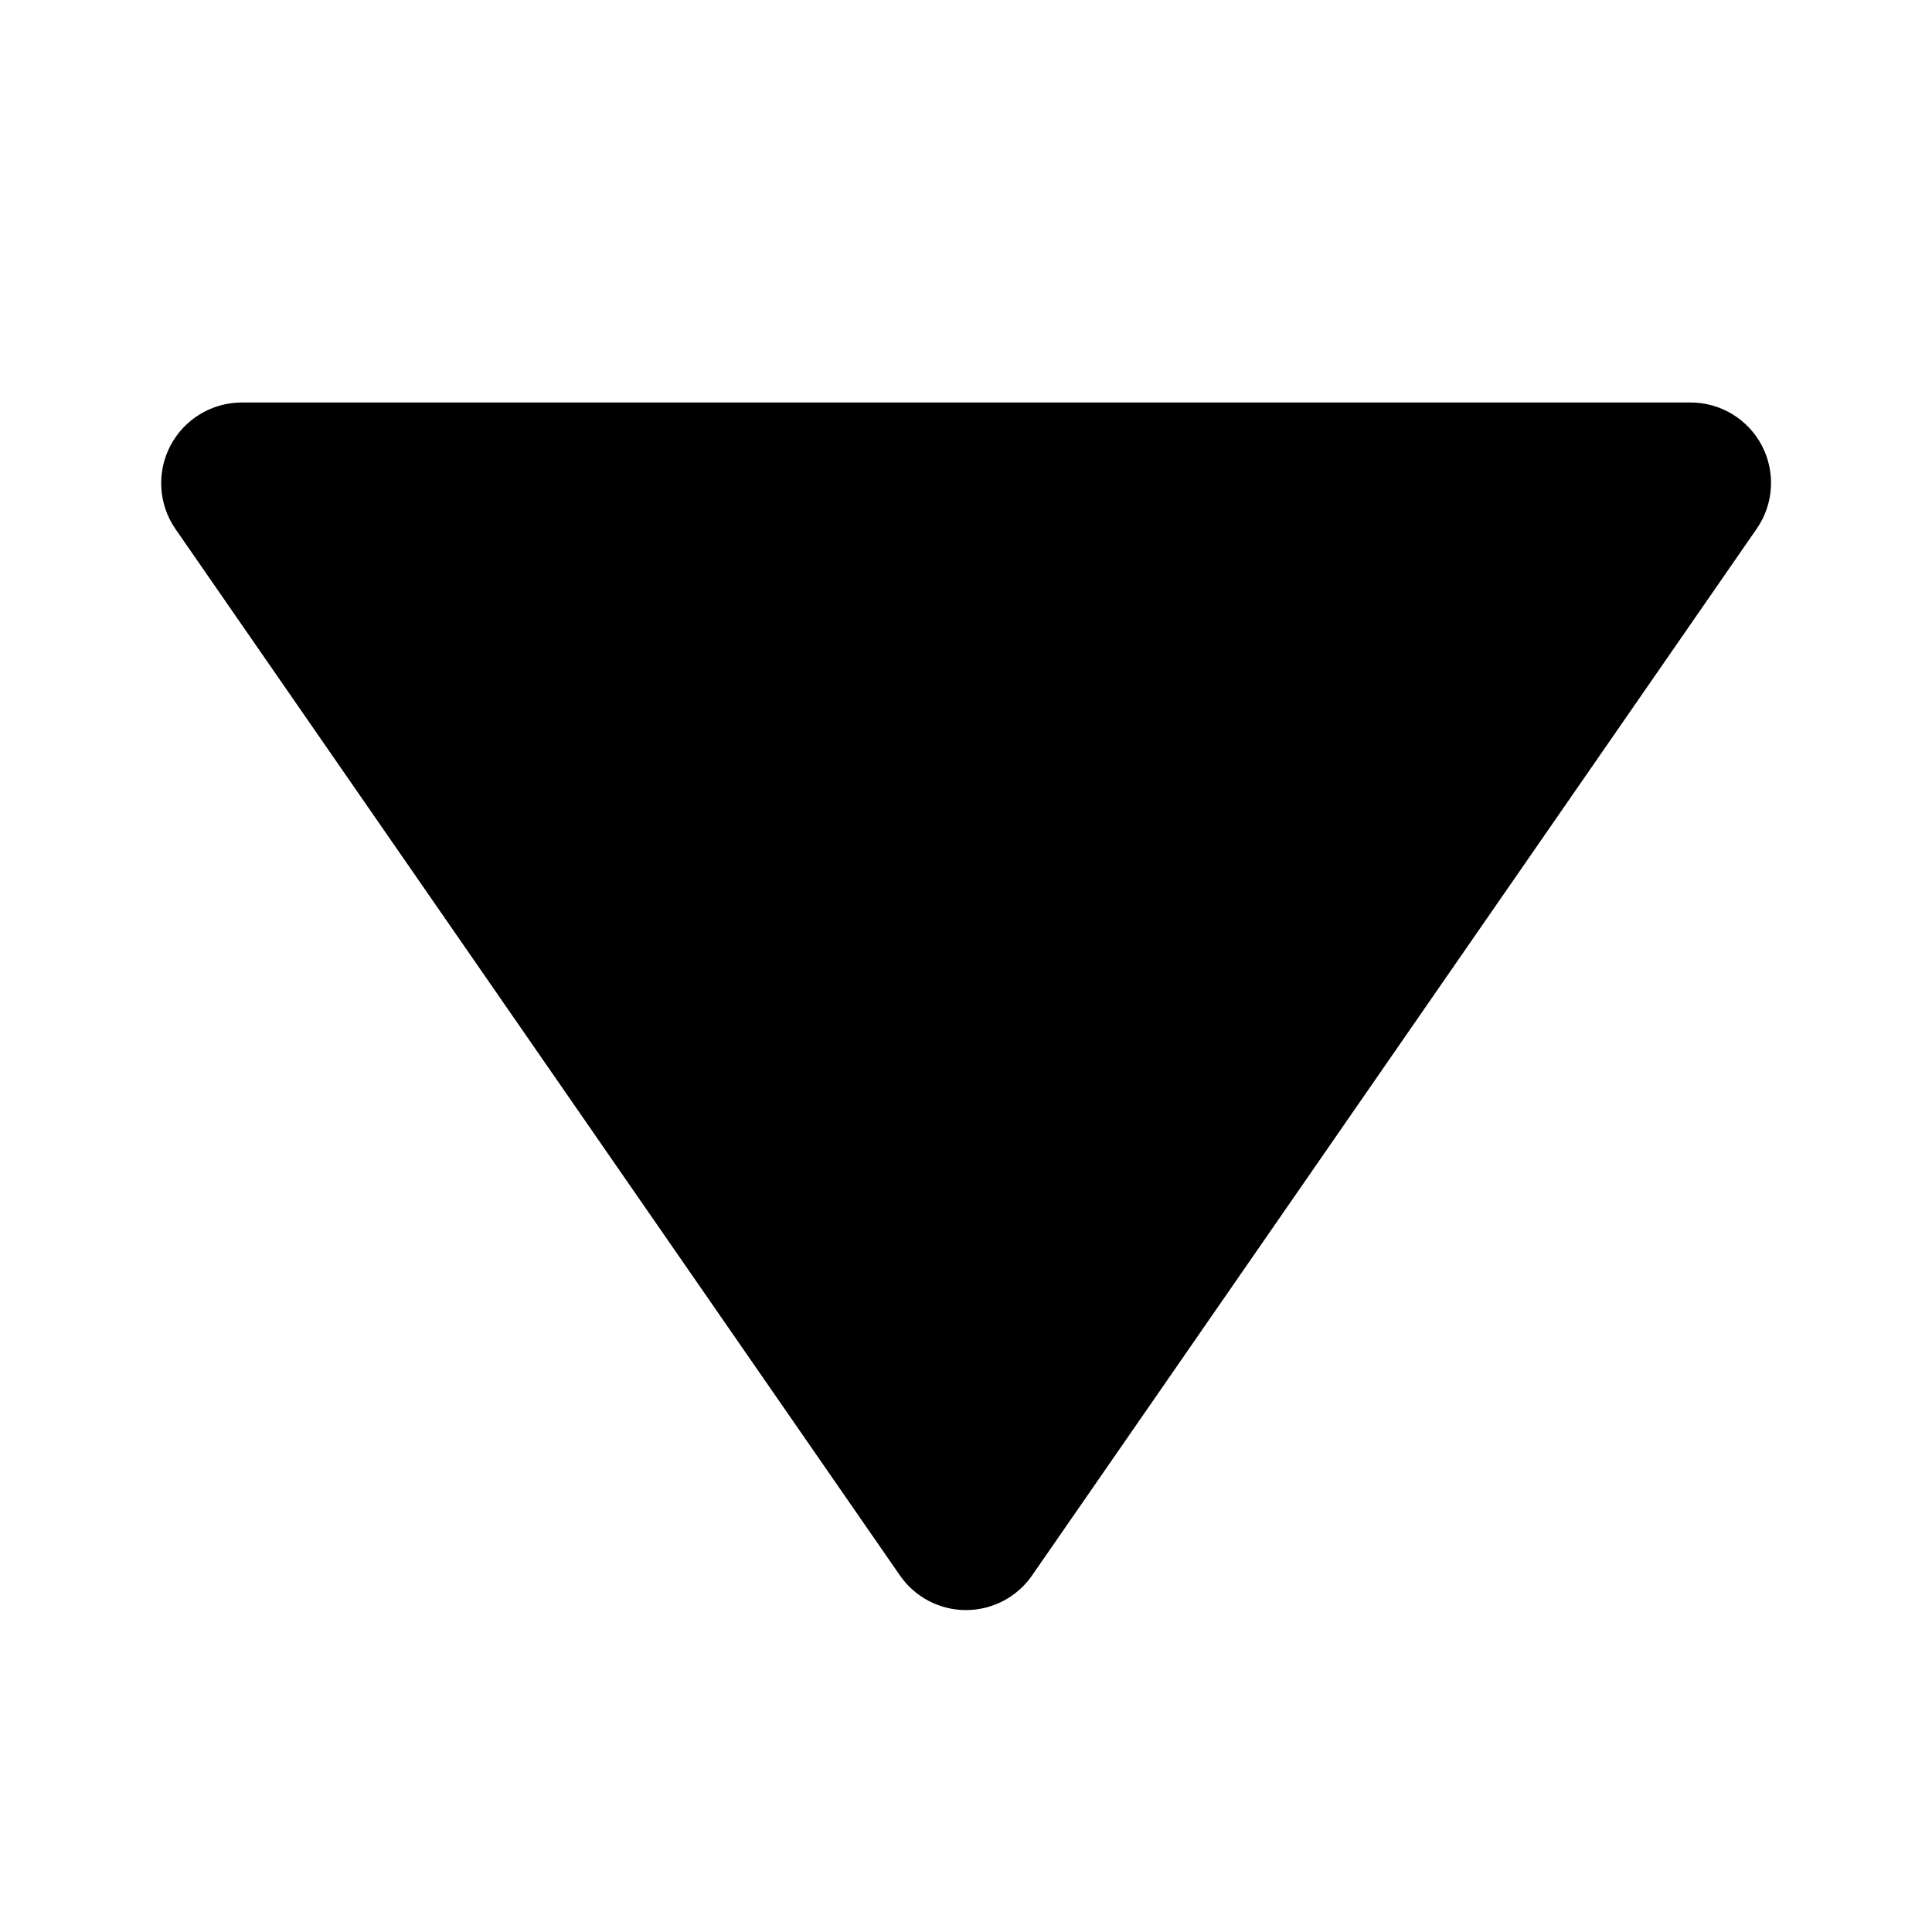
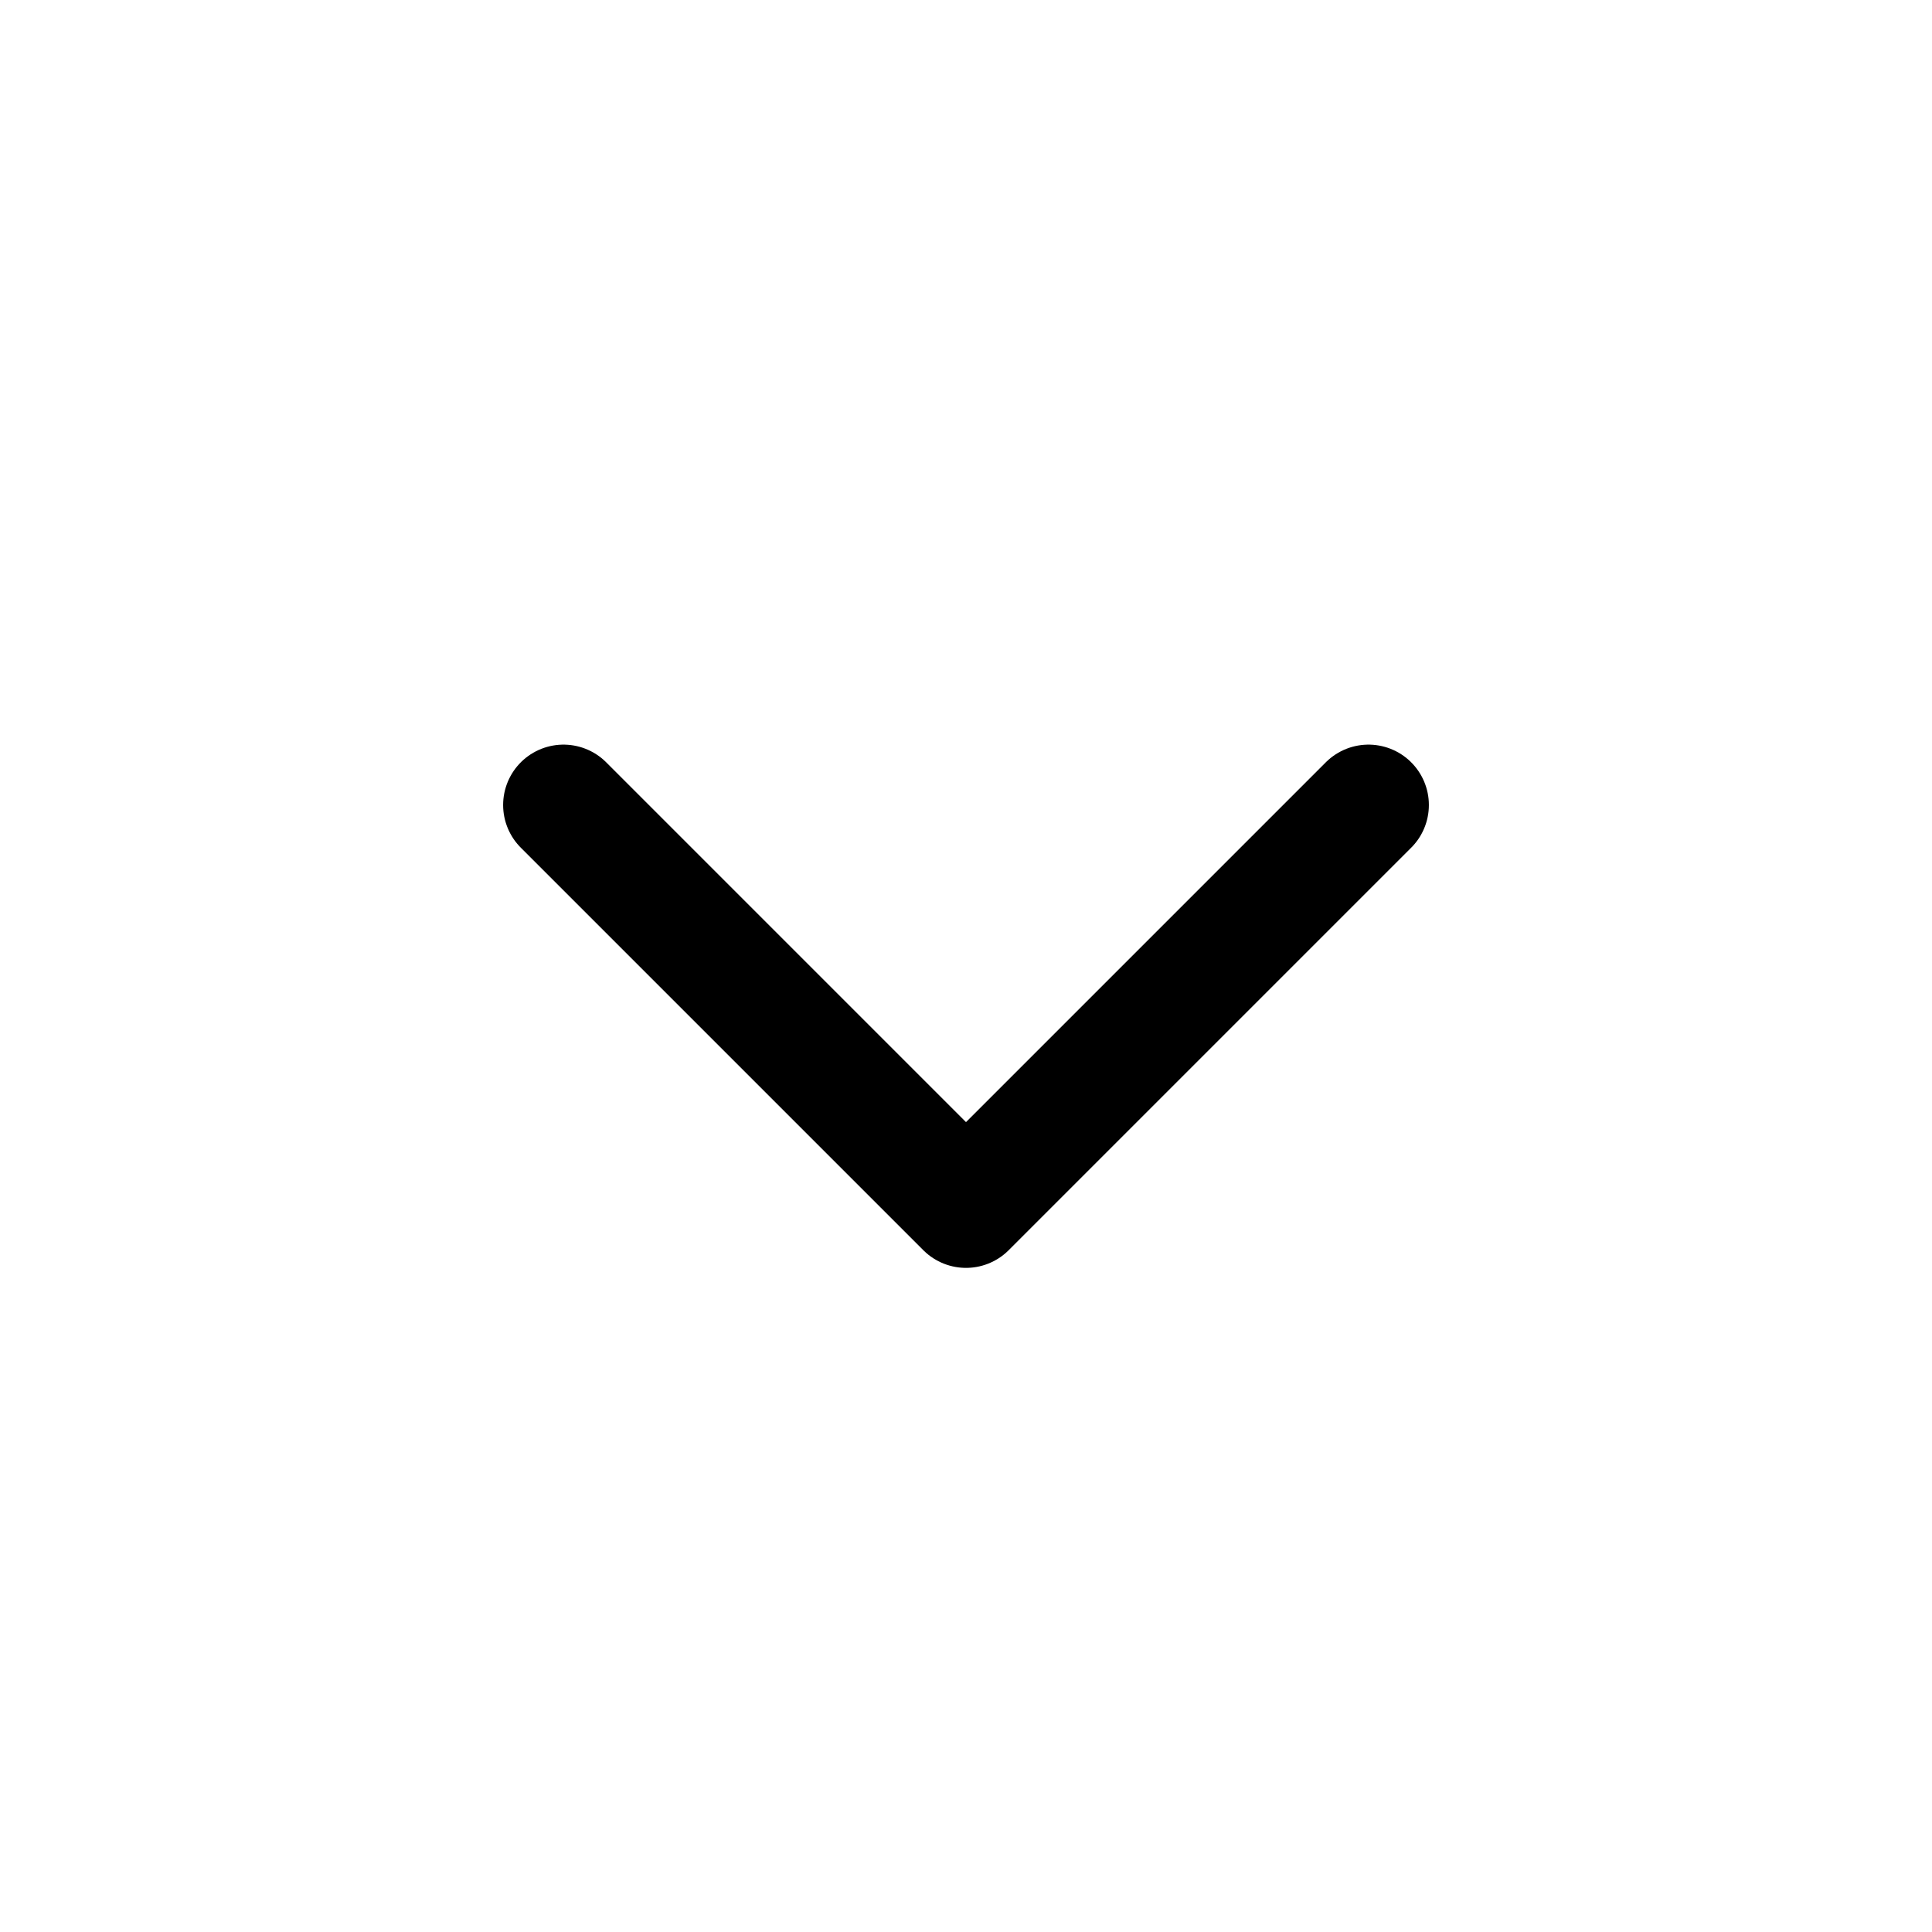
- <svg xmlns="http://www.w3.org/2000/svg" fill="#000000" width="800px" height="800px" viewBox="0 0 24 24">
-   <path d="M11.178 19.569a.998.998 0 0 0 1.644 0l9-13A.999.999 0 0 0 21 5H3a1.002 1.002 0 0 0-.822 1.569l9 13z" />
+ <svg xmlns="http://www.w3.org/2000/svg" viewBox="0 0 24 24" fill="none">
+   <g id="SVGRepo_bgCarrier" stroke-width="0" />
+   <g id="SVGRepo_tracerCarrier" stroke-linecap="round" stroke-linejoin="round" />
+   <g id="SVGRepo_iconCarrier">
+     <path d="M7 10L12 15L17 10" stroke="#000000" stroke-width="1.5" stroke-linecap="round" stroke-linejoin="round" />
+   </g>
</svg>
